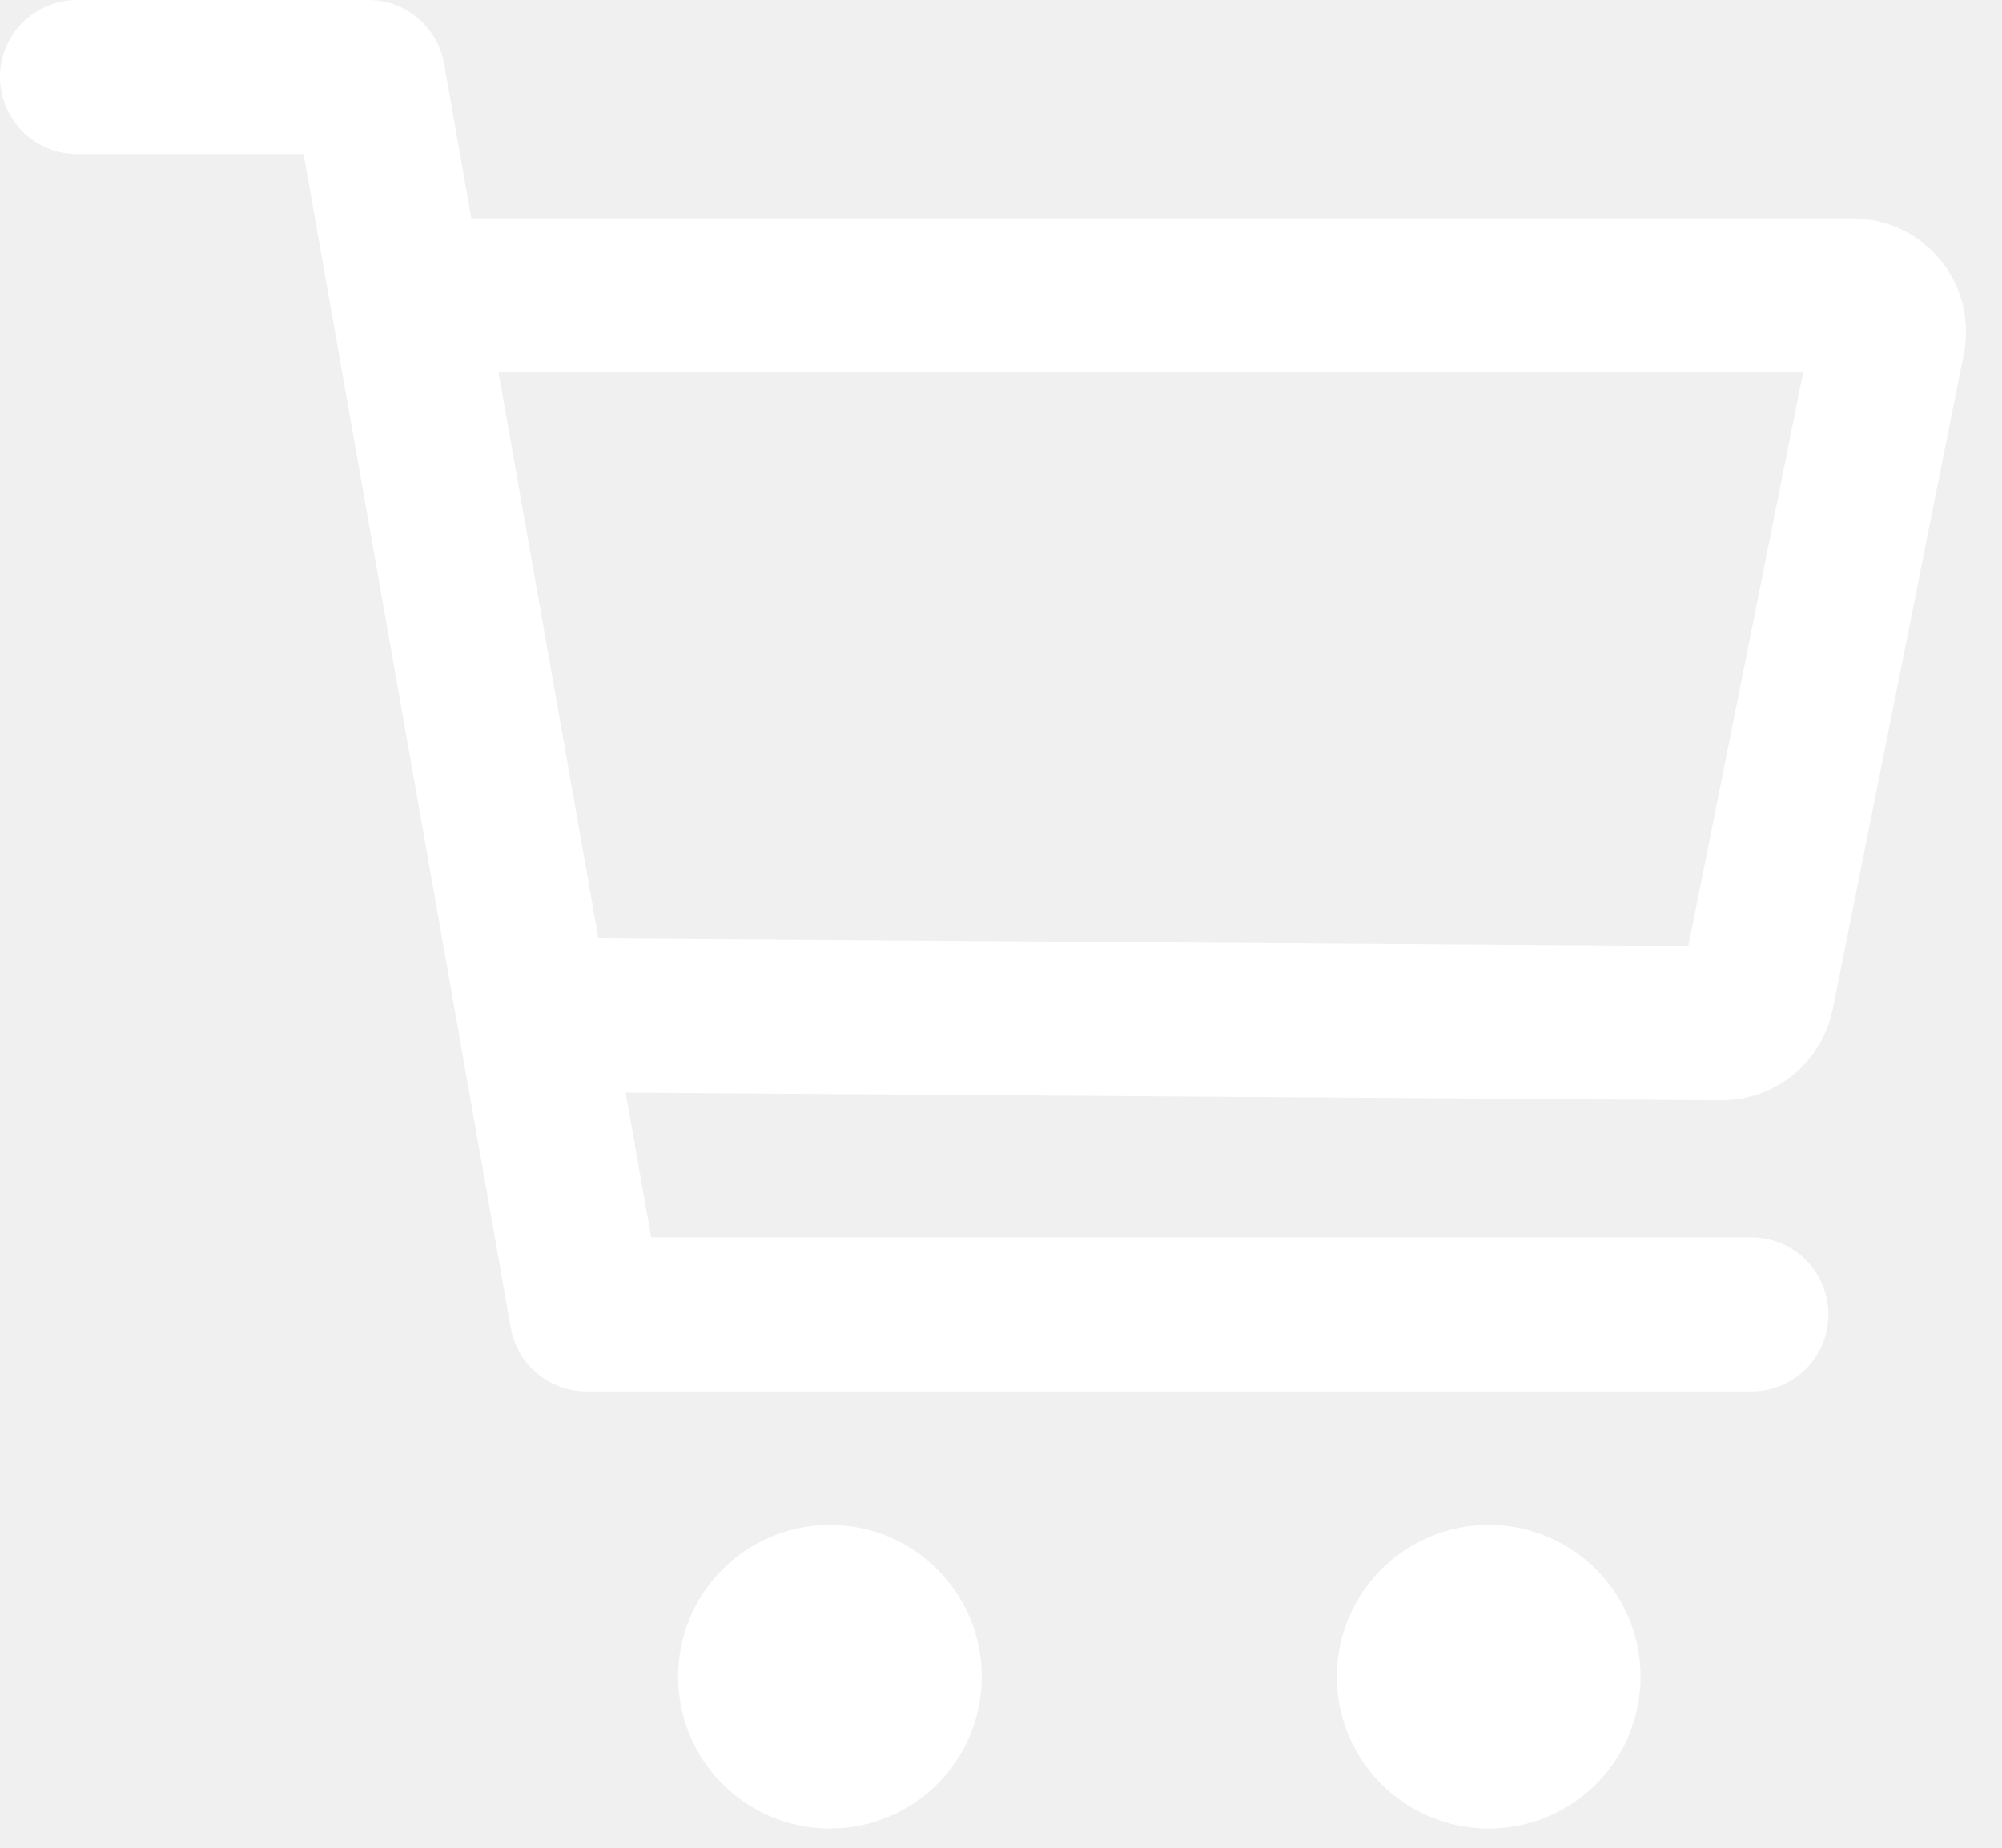
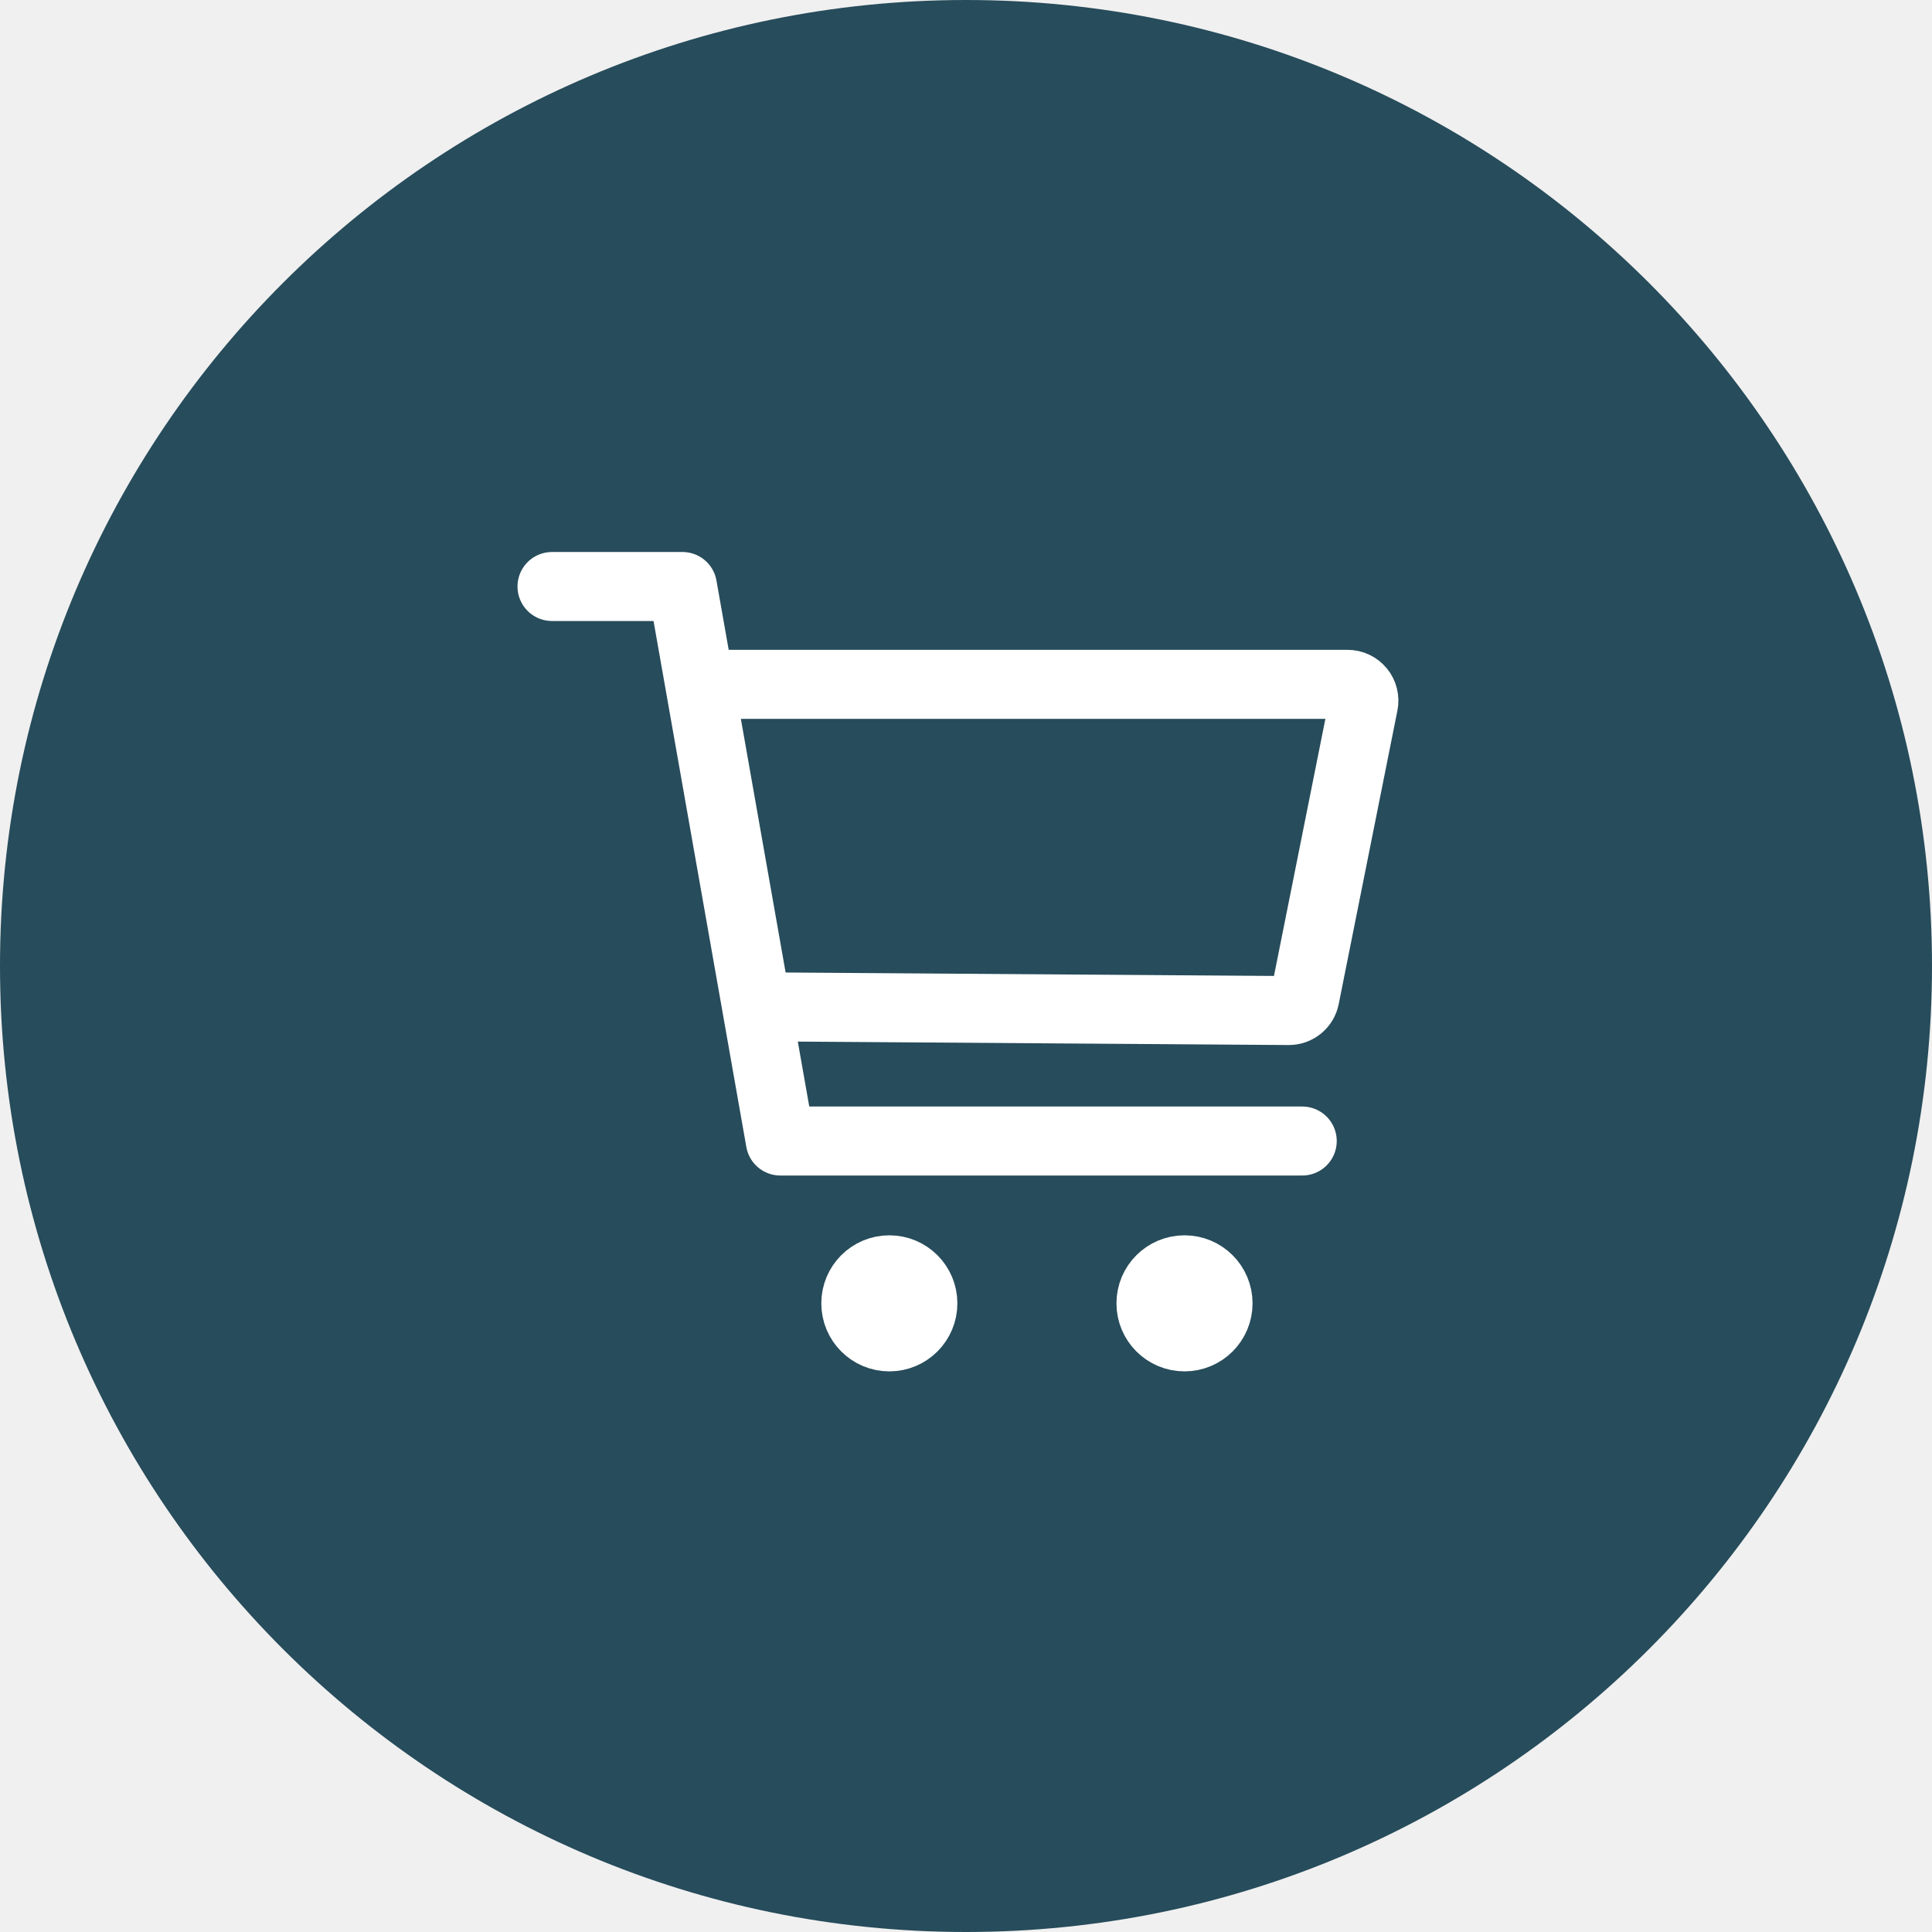
- <svg xmlns="http://www.w3.org/2000/svg" width="26" height="24" viewBox="0 0 26 24" fill="none">
-   <path d="M10.778 23C11.453 23 12 22.453 12 21.778C12 21.103 11.453 20.556 10.778 20.556C10.103 20.556 9.556 21.103 9.556 21.778C9.556 22.453 10.103 23 10.778 23Z" fill="white" stroke="white" stroke-width="1.5" stroke-linecap="round" stroke-linejoin="round" />
-   <path d="M19.334 23C20.009 23 20.556 22.453 20.556 21.778C20.556 21.103 20.009 20.556 19.334 20.556C18.659 20.556 18.111 21.103 18.111 21.778C18.111 22.453 18.659 23 19.334 23Z" fill="white" stroke="white" stroke-width="1.5" stroke-linecap="round" stroke-linejoin="round" />
-   <path d="M1 1H4.782L7.618 17.073H22.746" stroke="white" stroke-width="2" stroke-linecap="round" stroke-linejoin="round" />
-   <path d="M7.111 13.184L22.358 13.291C22.468 13.291 22.574 13.253 22.658 13.184C22.743 13.114 22.801 13.018 22.822 12.911L24.524 4.401C24.538 4.333 24.536 4.262 24.519 4.194C24.502 4.126 24.471 4.063 24.426 4.009C24.382 3.955 24.326 3.911 24.263 3.881C24.199 3.851 24.13 3.836 24.06 3.836H5.567" stroke="white" stroke-width="2" stroke-linecap="round" stroke-linejoin="round" />
+ <svg xmlns="http://www.w3.org/2000/svg" width="56" height="56" viewBox="0 0 56 56" fill="none">
+   <path d="M0 28C0 12.536 12.536 0 28 0V0C43.464 0 56 12.536 56 28V28C56 43.464 43.464 56 28 56V56C12.536 56 0 43.464 0 28V28Z" fill="#274C5B" />
+   <path d="M25.778 39C26.453 39 27 38.453 27 37.778C27 37.103 26.453 36.556 25.778 36.556C25.103 36.556 24.556 37.103 24.556 37.778C24.556 38.453 25.103 39 25.778 39Z" fill="white" stroke="white" stroke-width="1.5" stroke-linecap="round" stroke-linejoin="round" />
+   <path d="M34.334 39C35.009 39 35.556 38.453 35.556 37.778C35.556 37.103 35.009 36.556 34.334 36.556C33.658 36.556 33.111 37.103 33.111 37.778C33.111 38.453 33.658 39 34.334 39Z" fill="white" stroke="white" stroke-width="1.5" stroke-linecap="round" stroke-linejoin="round" />
+   <path d="M16 17H19.782L22.618 33.073H37.746" stroke="white" stroke-width="2" stroke-linecap="round" stroke-linejoin="round" />
+   <path d="M22.111 29.184L37.358 29.291C37.468 29.291 37.574 29.253 37.658 29.184C37.743 29.114 37.801 29.018 37.822 28.911L39.524 20.401C39.538 20.333 39.536 20.262 39.519 20.194C39.502 20.126 39.471 20.063 39.426 20.009C39.382 19.955 39.326 19.911 39.263 19.881C39.199 19.851 39.13 19.836 39.06 19.836H20.567" stroke="white" stroke-width="2" stroke-linecap="round" stroke-linejoin="round" />
</svg>
